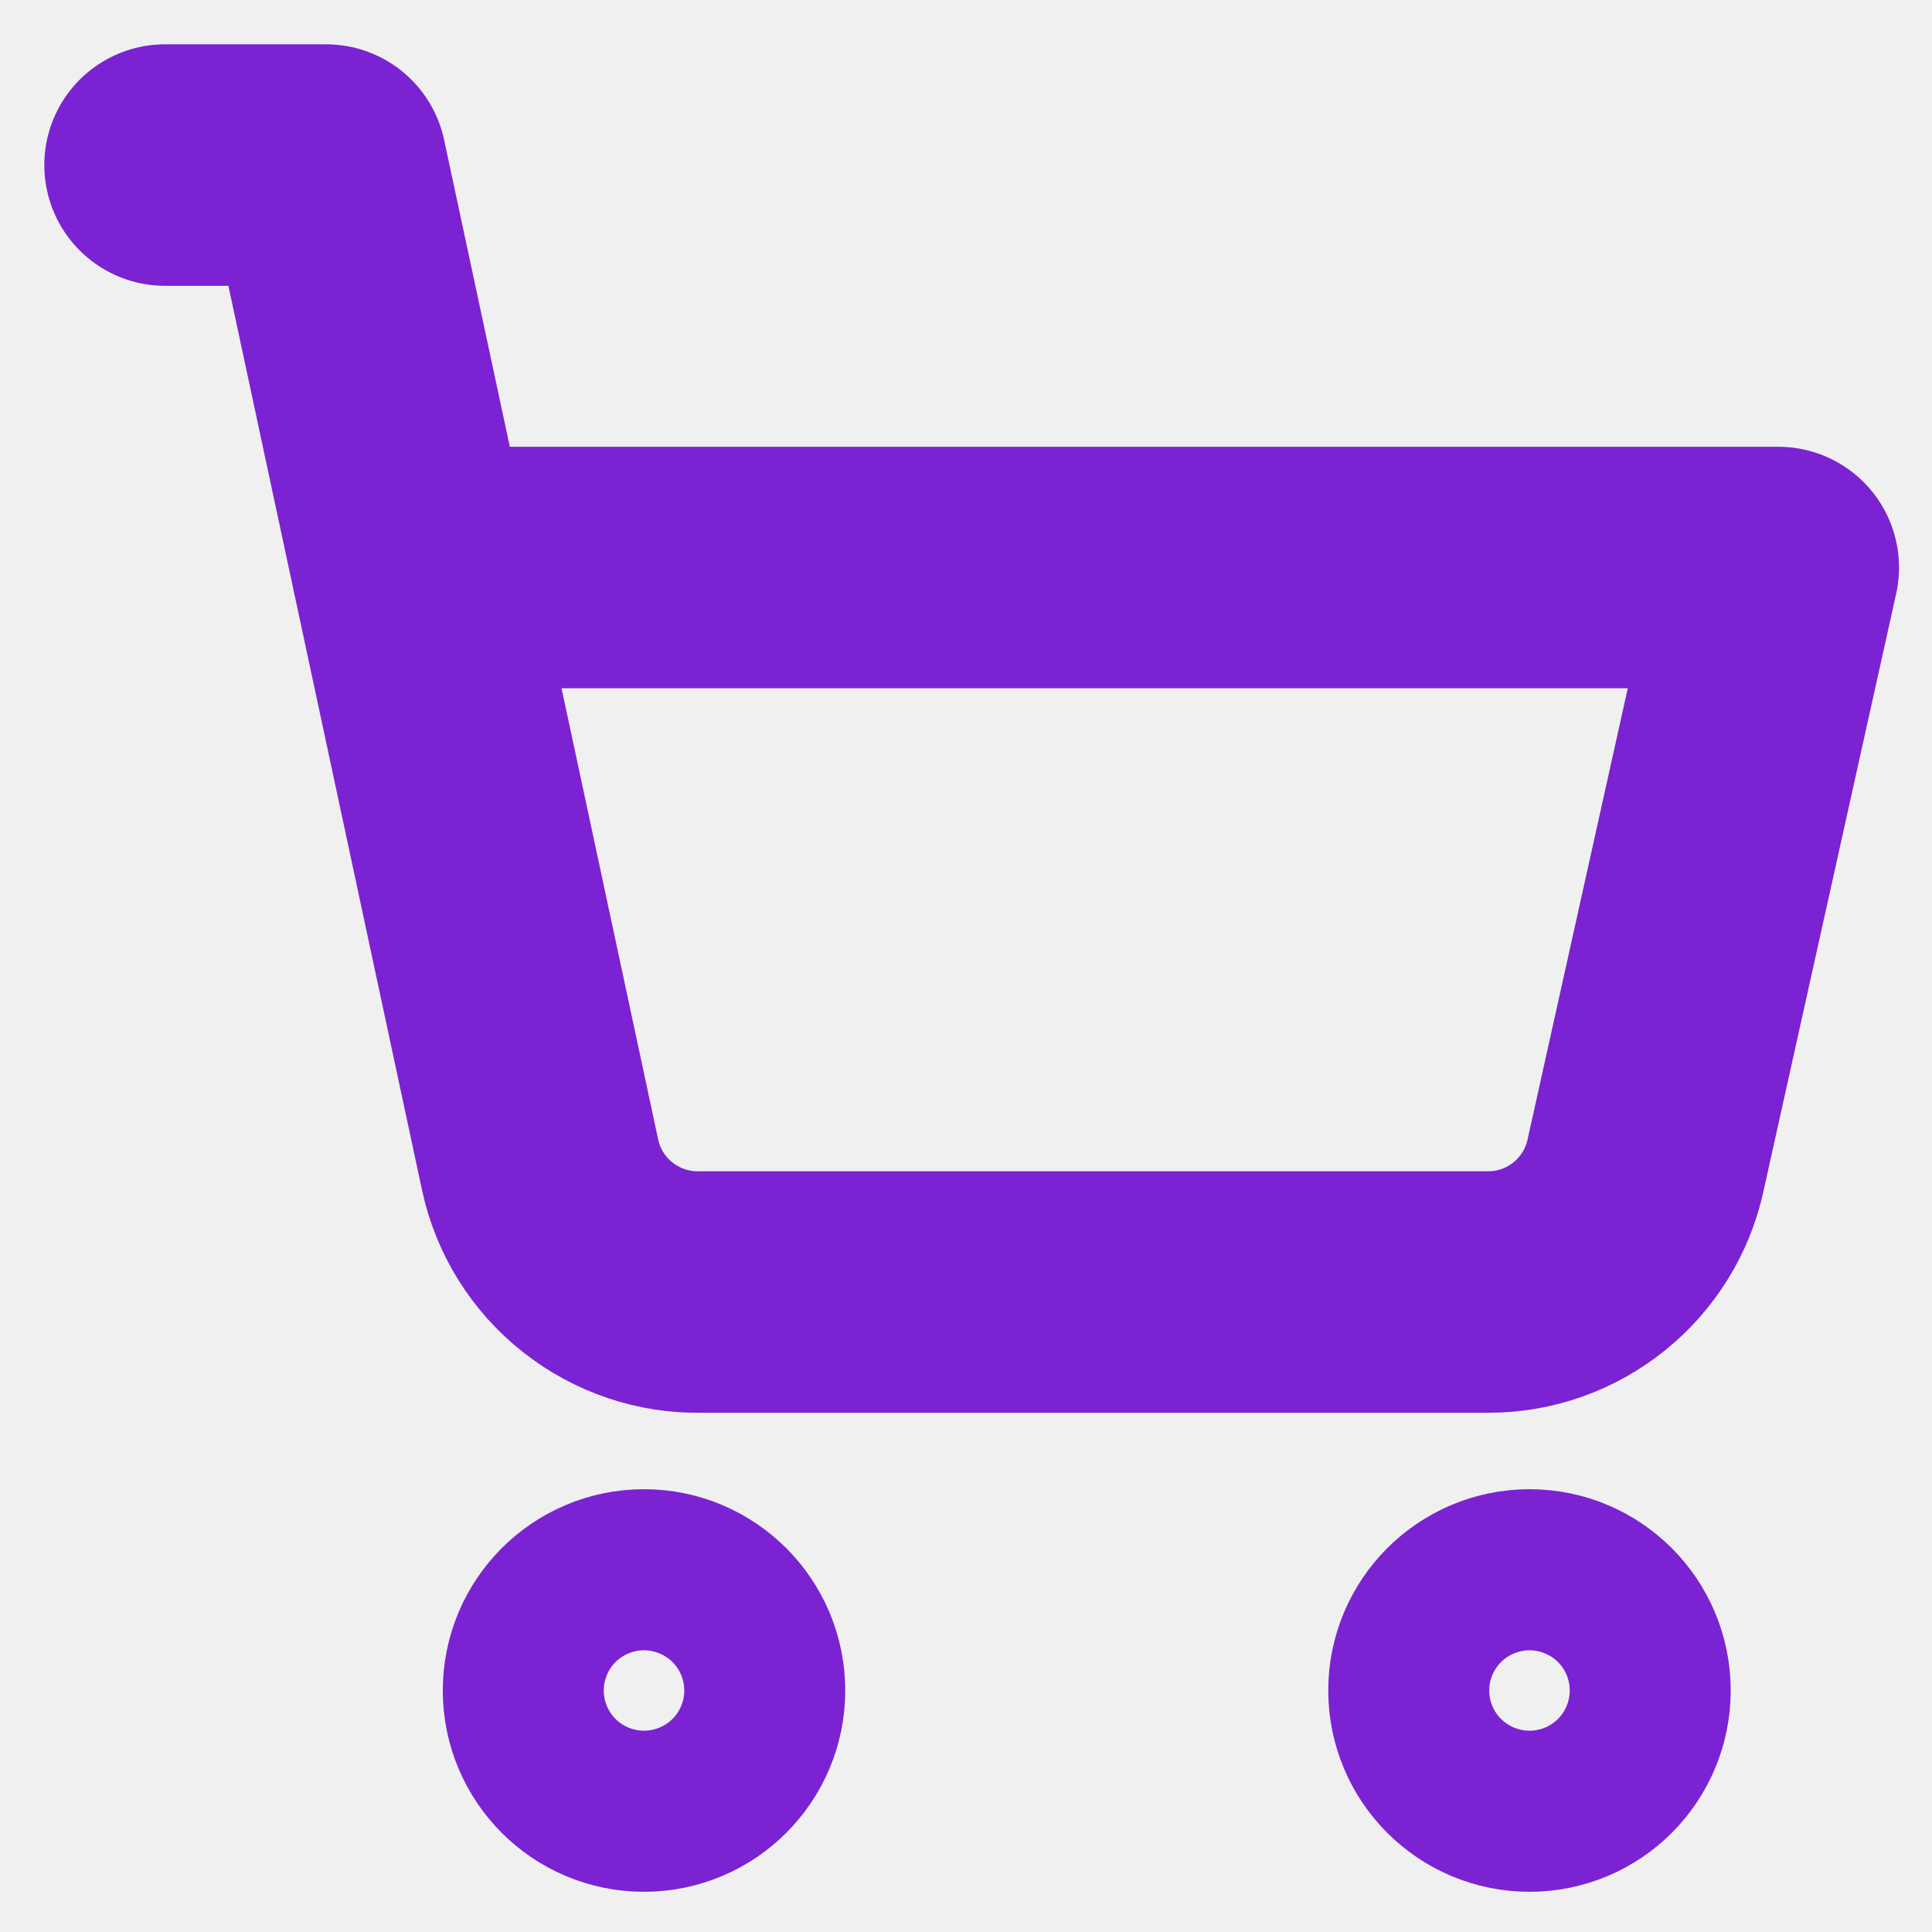
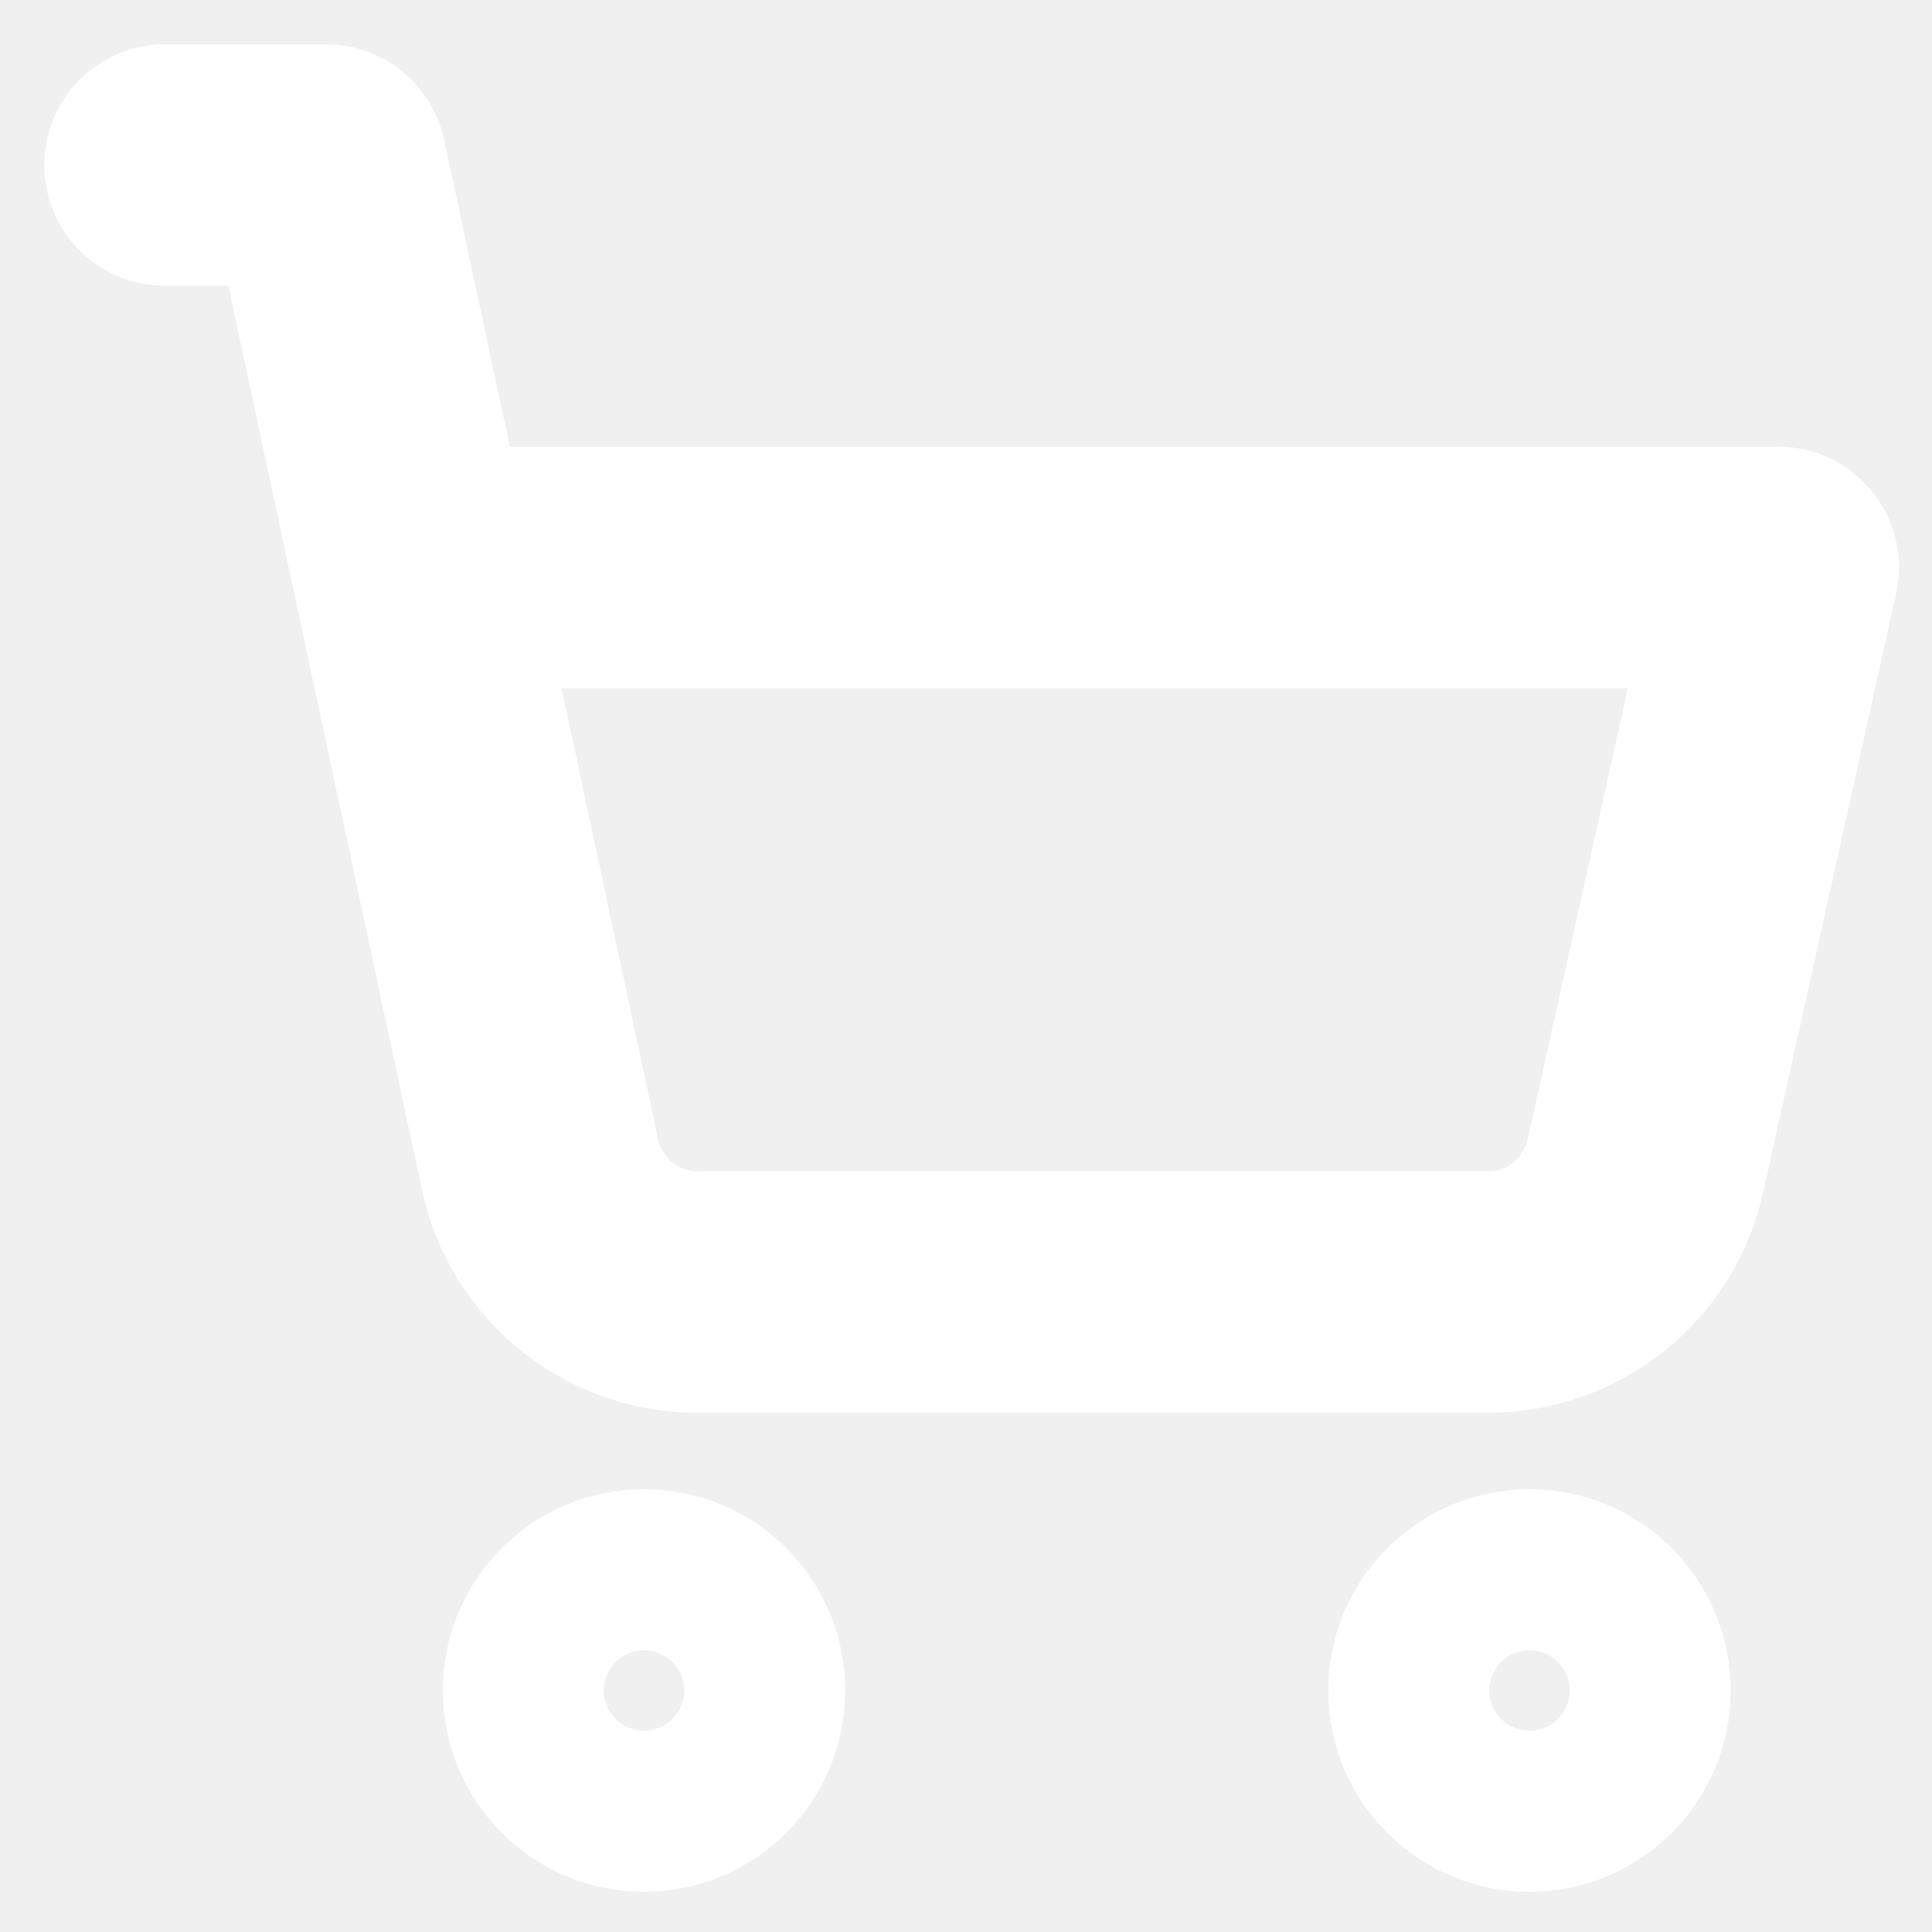
<svg xmlns="http://www.w3.org/2000/svg" width="16" height="16" viewBox="0 0 16 16" fill="none">
-   <g clip-path="url(#clip0_1902_11651)">
-     <path d="M5.333 14.667C5.701 14.667 6 14.368 6 14C6 13.632 5.701 13.333 5.333 13.333C4.965 13.333 4.667 13.632 4.667 14C4.667 14.368 4.965 14.667 5.333 14.667Z" stroke="#7B22D3" stroke-width="2" stroke-linecap="round" stroke-linejoin="round" />
-     <path d="M12.667 14.667C13.035 14.667 13.333 14.368 13.333 14C13.333 13.632 13.035 13.333 12.667 13.333C12.299 13.333 12 13.632 12 14C12 14.368 12.299 14.667 12.667 14.667Z" stroke="#7B22D3" stroke-width="2" stroke-linecap="round" stroke-linejoin="round" />
-     <path d="M1.367 1.367H2.7L4.473 9.647C4.538 9.95 4.707 10.221 4.951 10.413C5.194 10.605 5.497 10.707 5.807 10.7H12.327C12.63 10.7 12.924 10.596 13.161 10.405C13.397 10.215 13.562 9.95 13.627 9.653L14.727 4.7H3.413" stroke="#7B22D3" stroke-width="2" stroke-linecap="round" stroke-linejoin="round" />
+   <g clip-path="url(#clip0_3911_367)">
+     <path d="M5.333 14.667C5.702 14.667 6 14.368 6 14C6 13.632 5.702 13.333 5.333 13.333C4.965 13.333 4.667 13.632 4.667 14C4.667 14.368 4.965 14.667 5.333 14.667Z" stroke="white" stroke-width="2" stroke-linecap="round" stroke-linejoin="round" />
+     <path d="M12.667 14.667C13.035 14.667 13.333 14.368 13.333 14C13.333 13.632 13.035 13.333 12.667 13.333C12.299 13.333 12 13.632 12 14C12 14.368 12.299 14.667 12.667 14.667Z" stroke="white" stroke-width="2" stroke-linecap="round" stroke-linejoin="round" />
+     <path d="M1.367 1.367H2.7L4.473 9.647C4.538 9.95 4.707 10.221 4.95 10.413C5.194 10.605 5.497 10.707 5.807 10.7H12.327C12.63 10.7 12.924 10.595 13.161 10.405C13.397 10.215 13.561 9.95 13.627 9.653L14.727 4.7H3.413" stroke="white" stroke-width="2" stroke-linecap="round" stroke-linejoin="round" />
  </g>
  <defs>
-     <clipPath id="clip0_1902_11651">
+     <clipPath id="clip0_3911_367">
      <rect width="16" height="16" fill="white" />
    </clipPath>
  </defs>
</svg>
